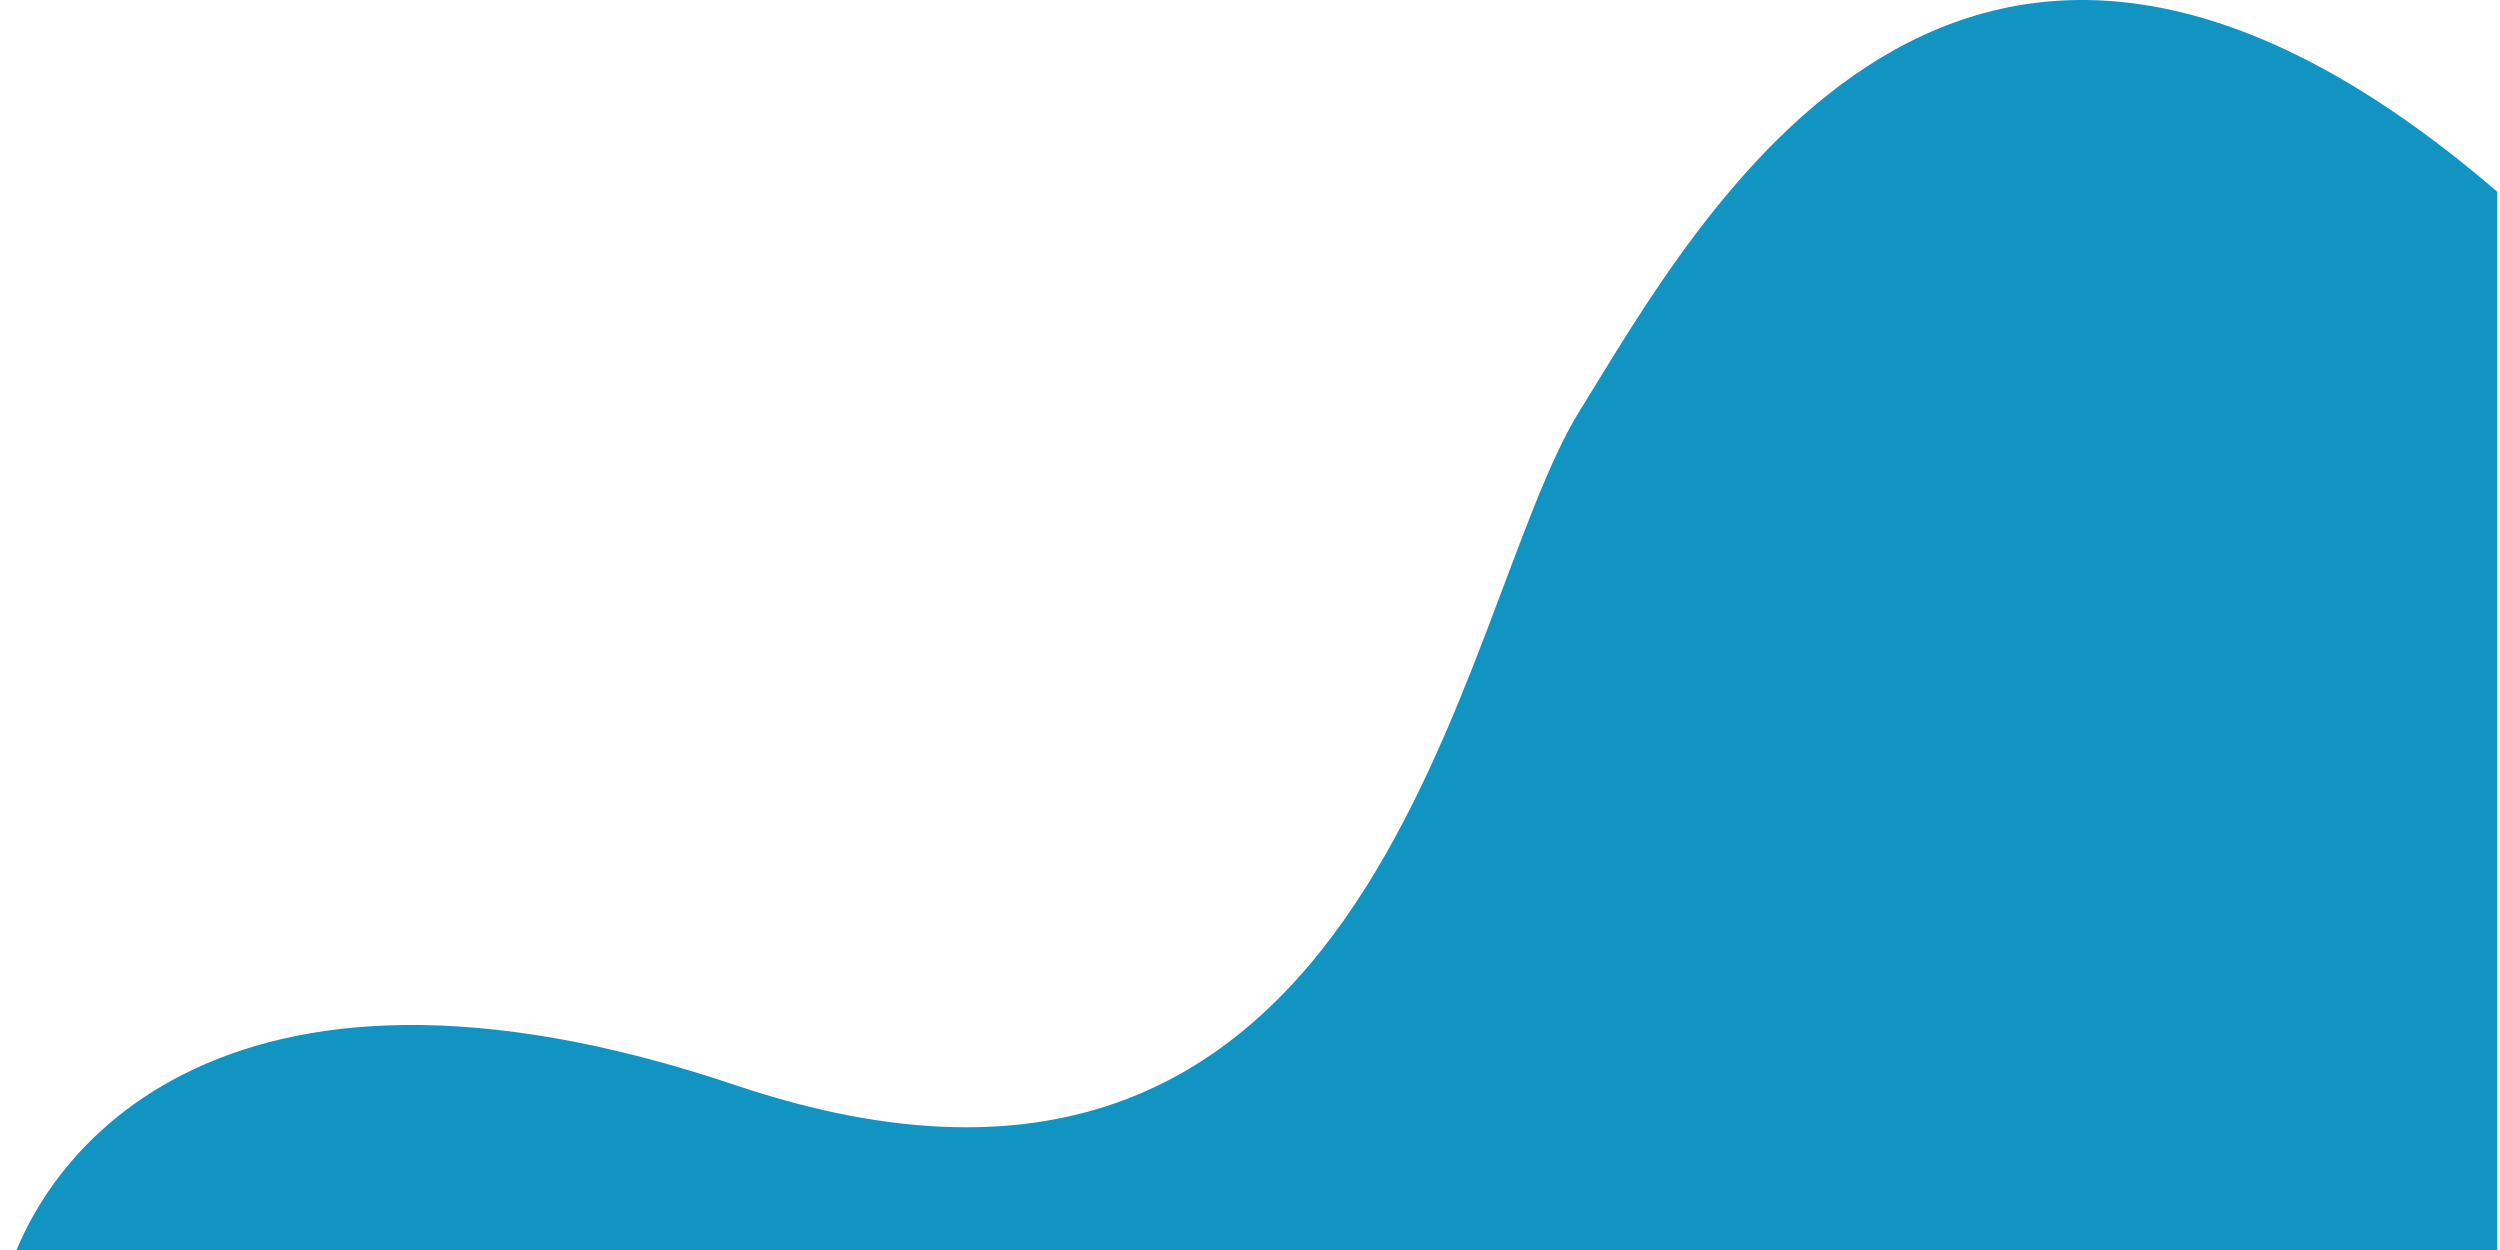
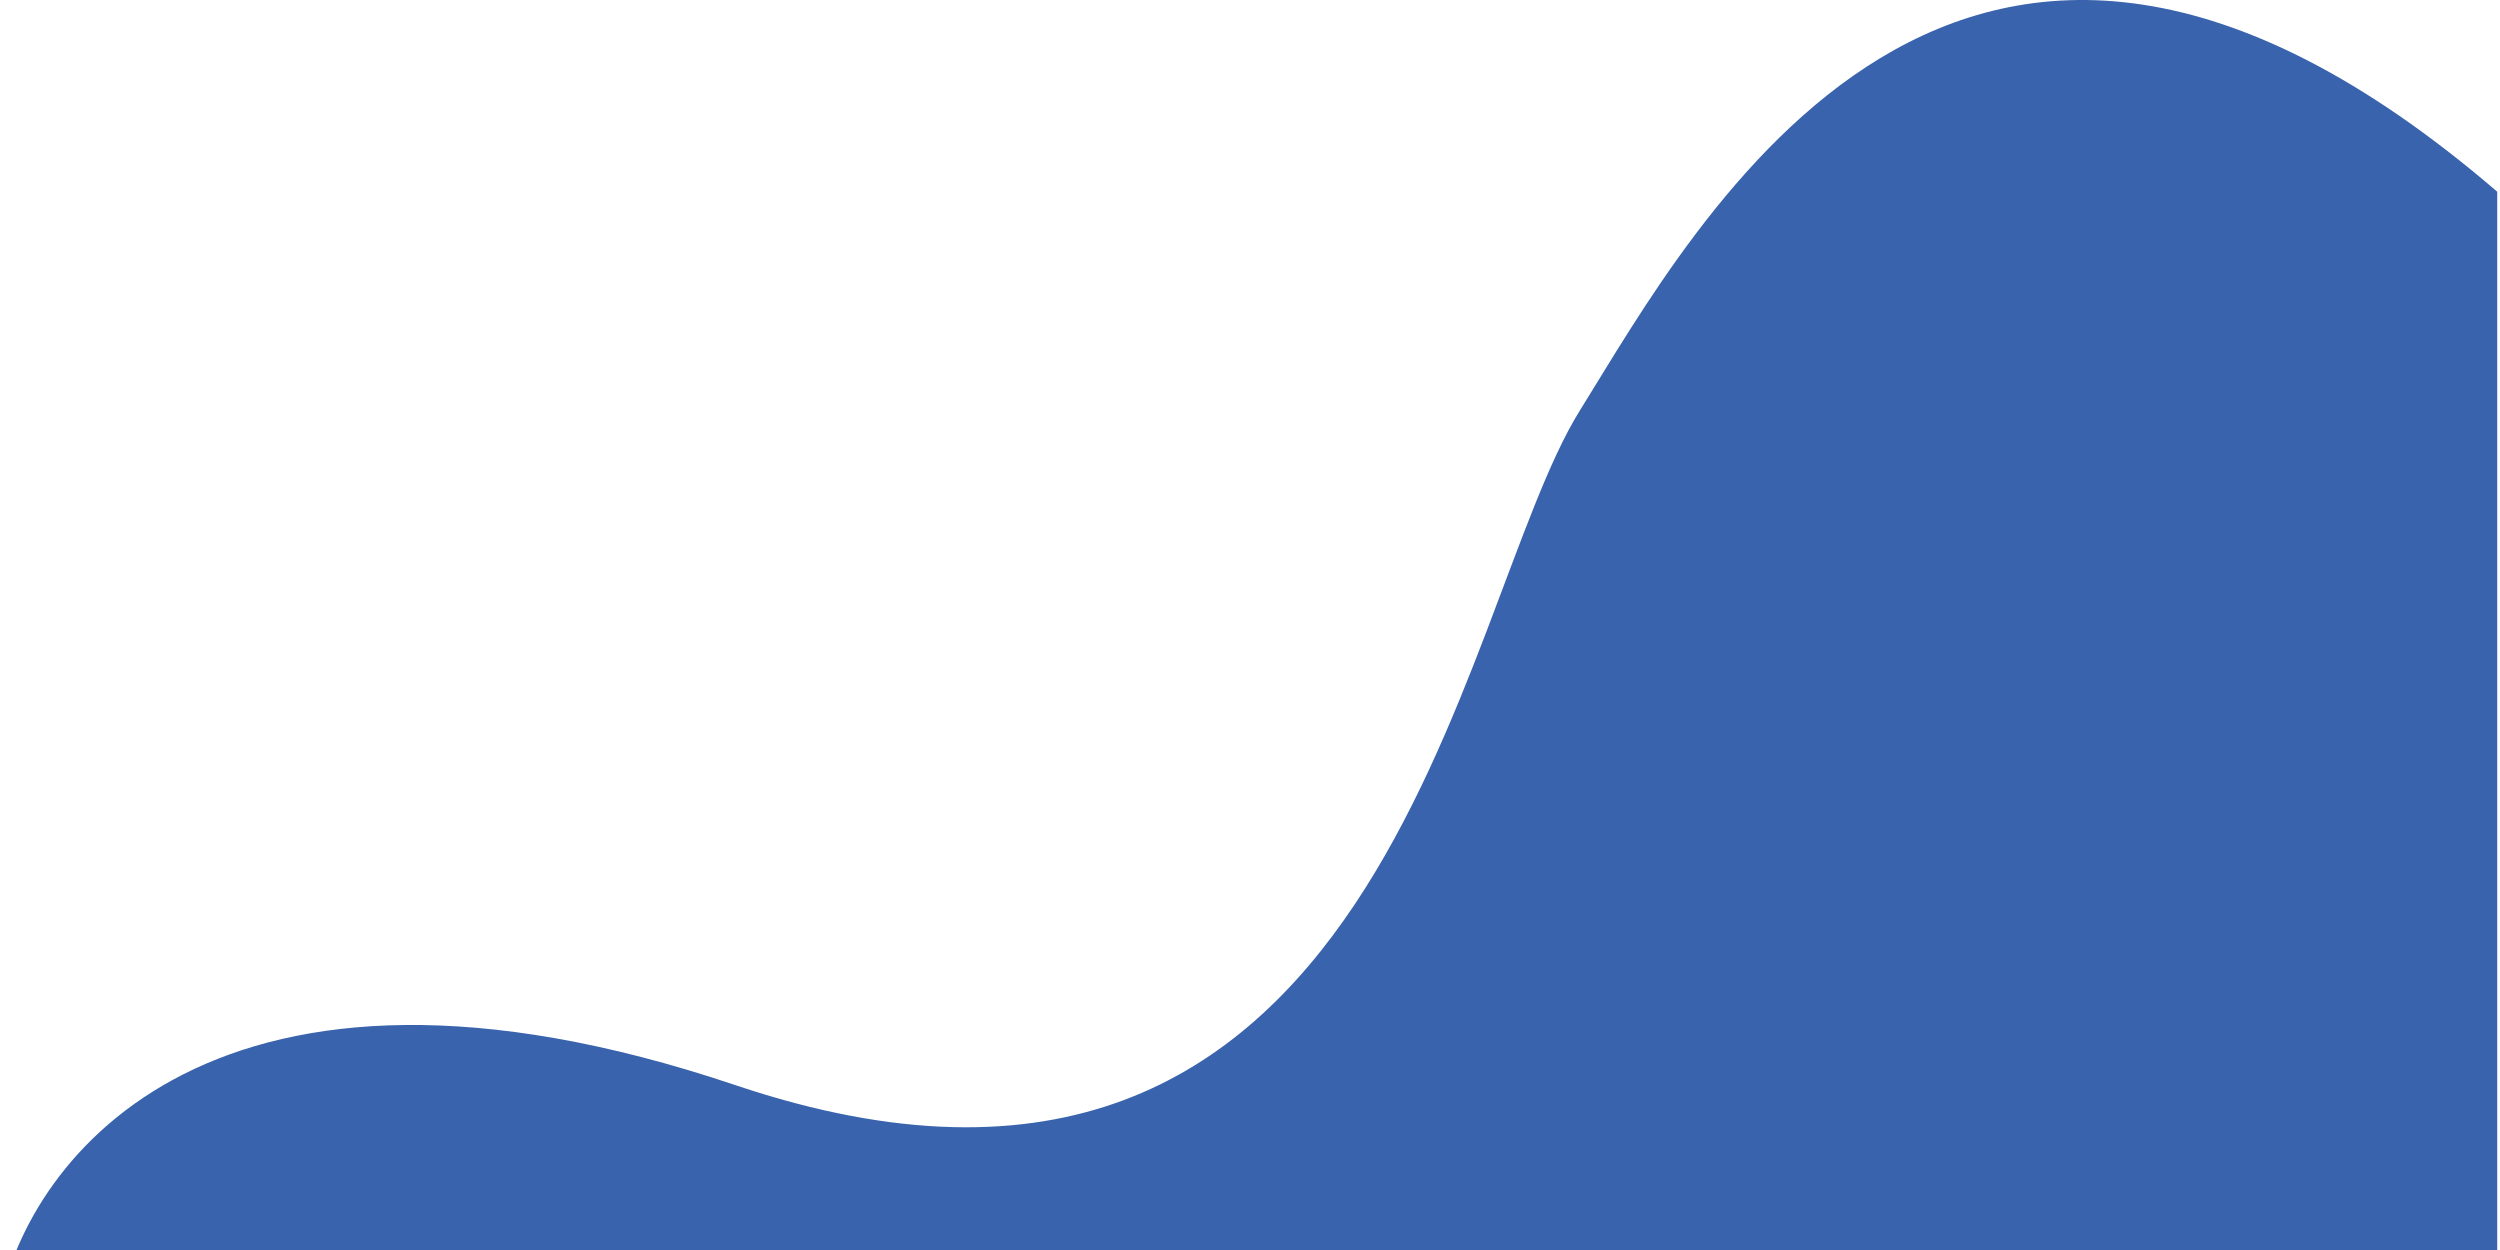
<svg xmlns="http://www.w3.org/2000/svg" width="450" height="225" viewBox="0 0 450 225" fill="none">
-   <path d="M132.371 195.324C38.823 163.835 5.145 208.444 0 234.685L449.5 234.685V34.508C352.677 -48.712 305.212 40.489 284.387 73.868C261.935 109.855 249.306 234.685 132.371 195.324Z" fill="#1294C3" />
+   <path d="M132.371 195.324C38.823 163.835 5.145 208.444 0 234.685L449.5 234.685V34.508C352.677 -48.712 305.212 40.489 284.387 73.868C261.935 109.855 249.306 234.685 132.371 195.324Z" fill="#3963AD" />
</svg>
